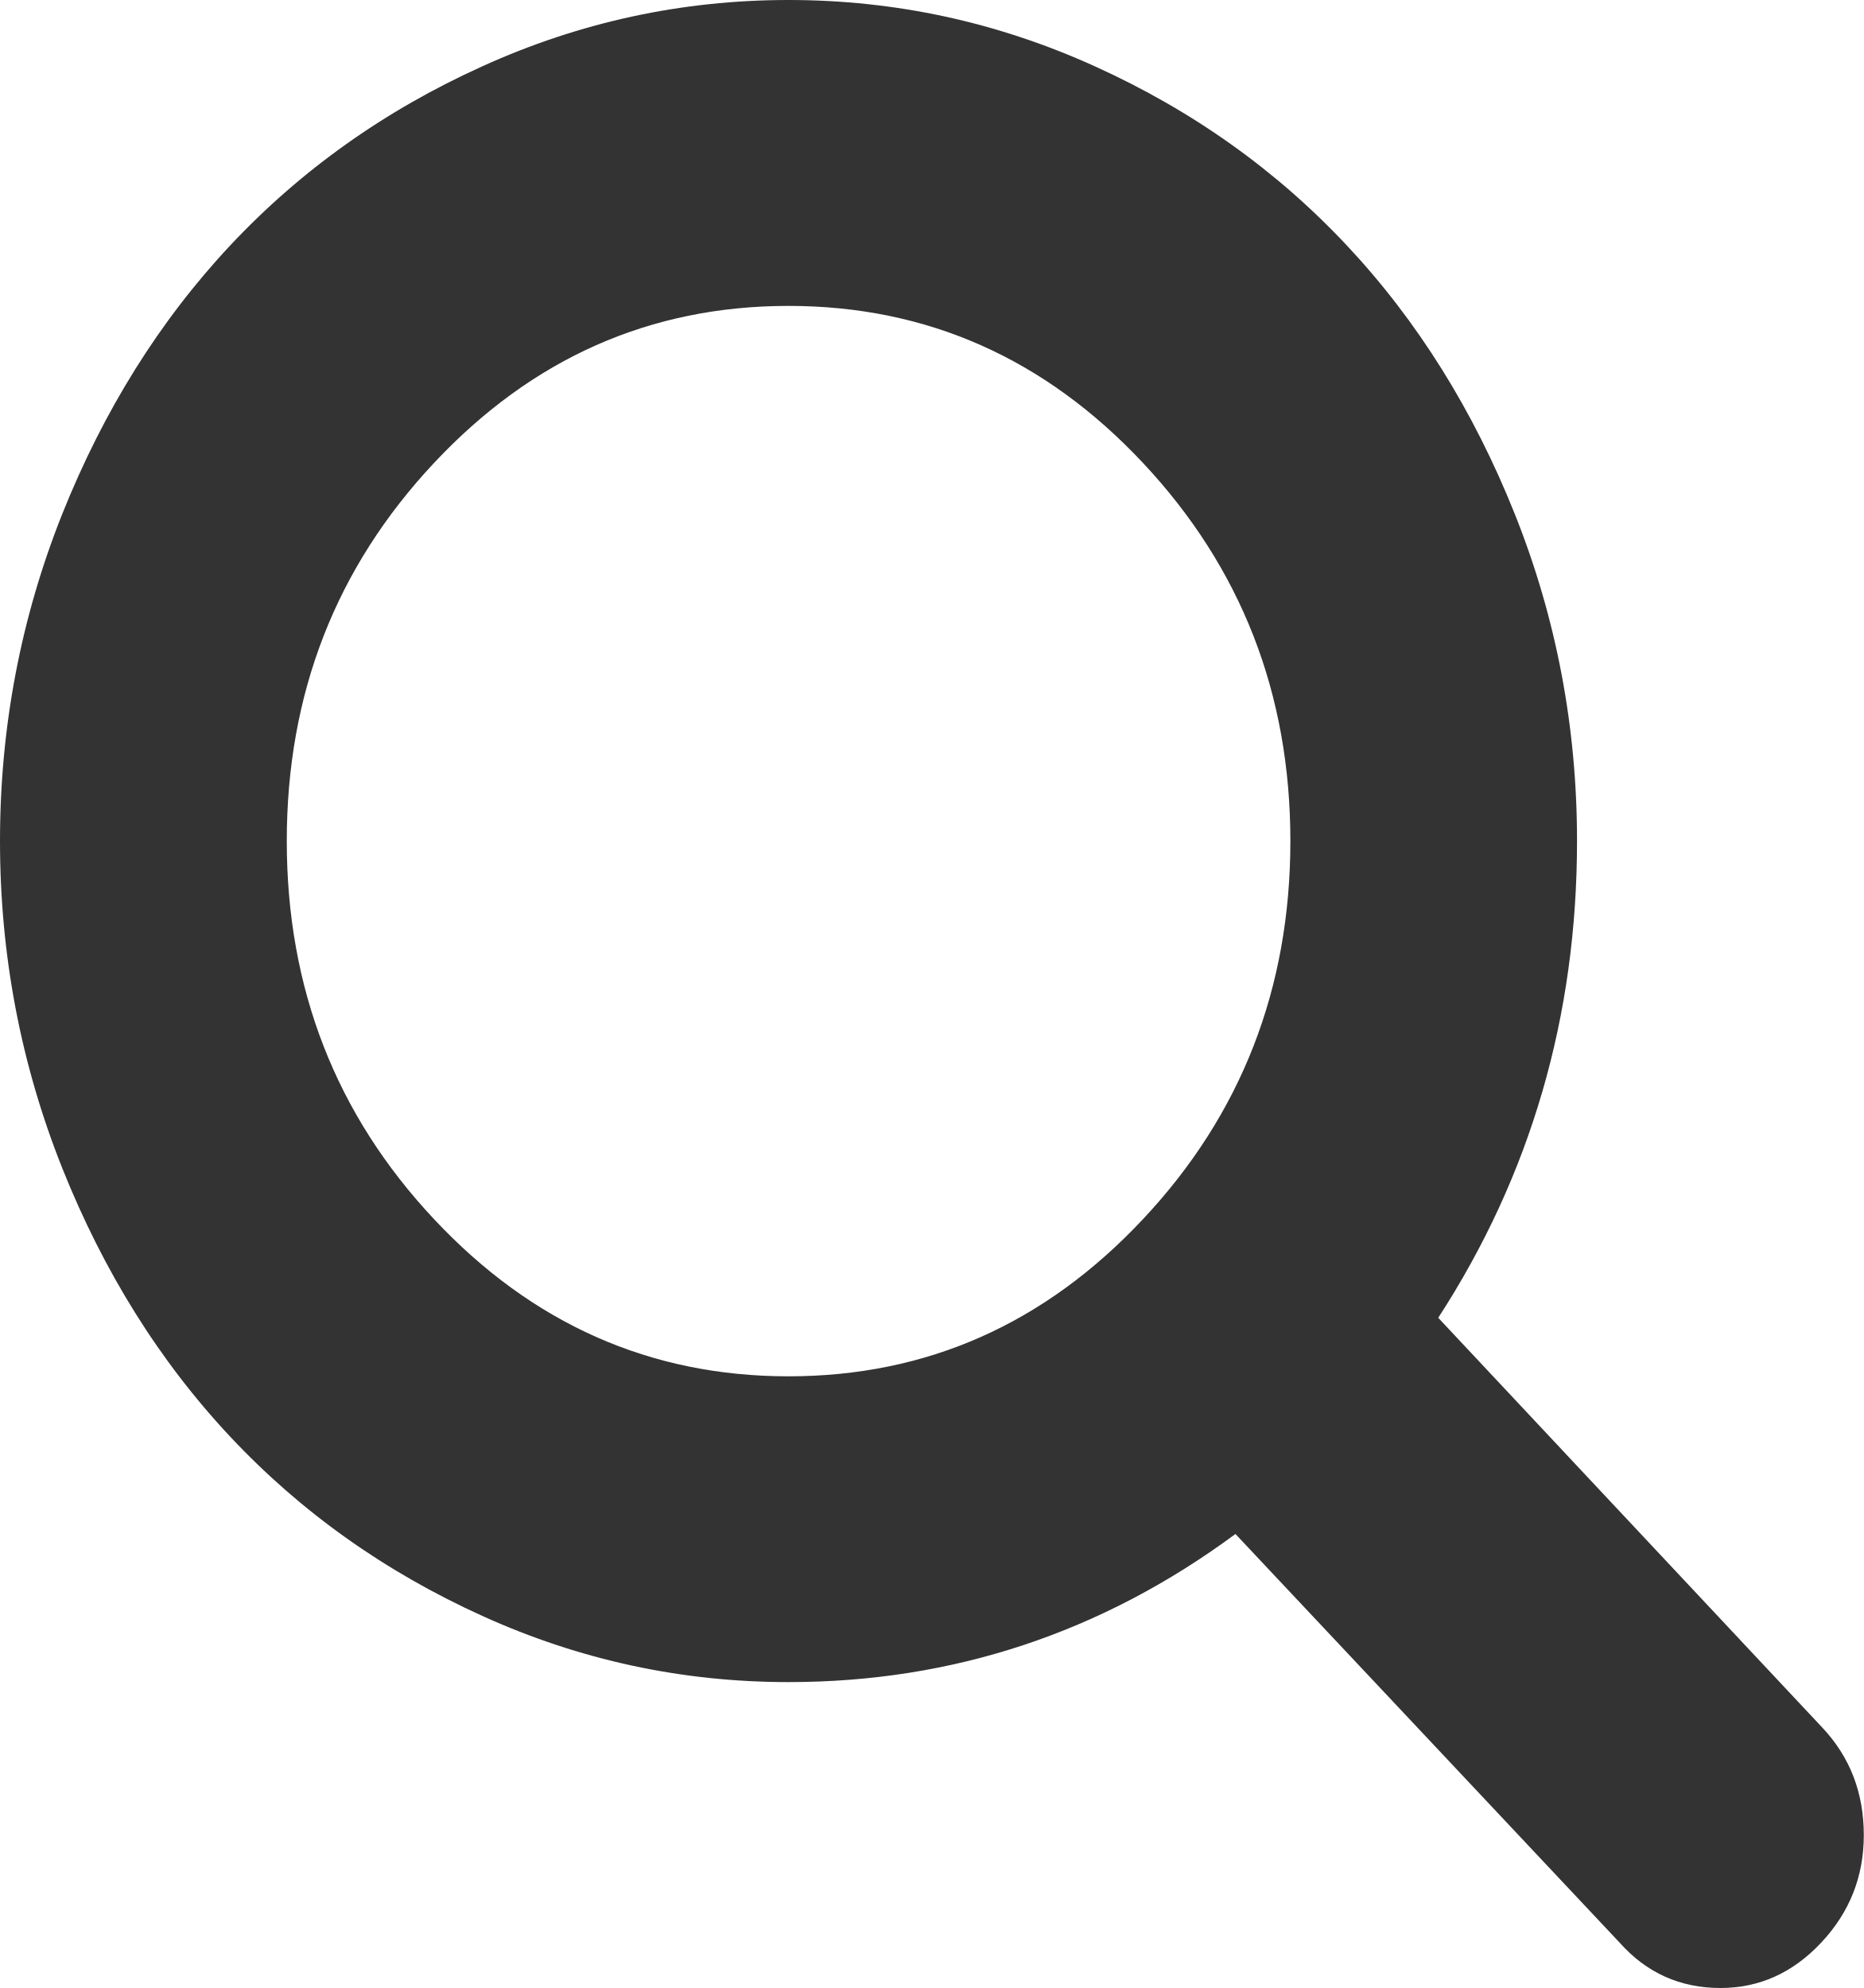
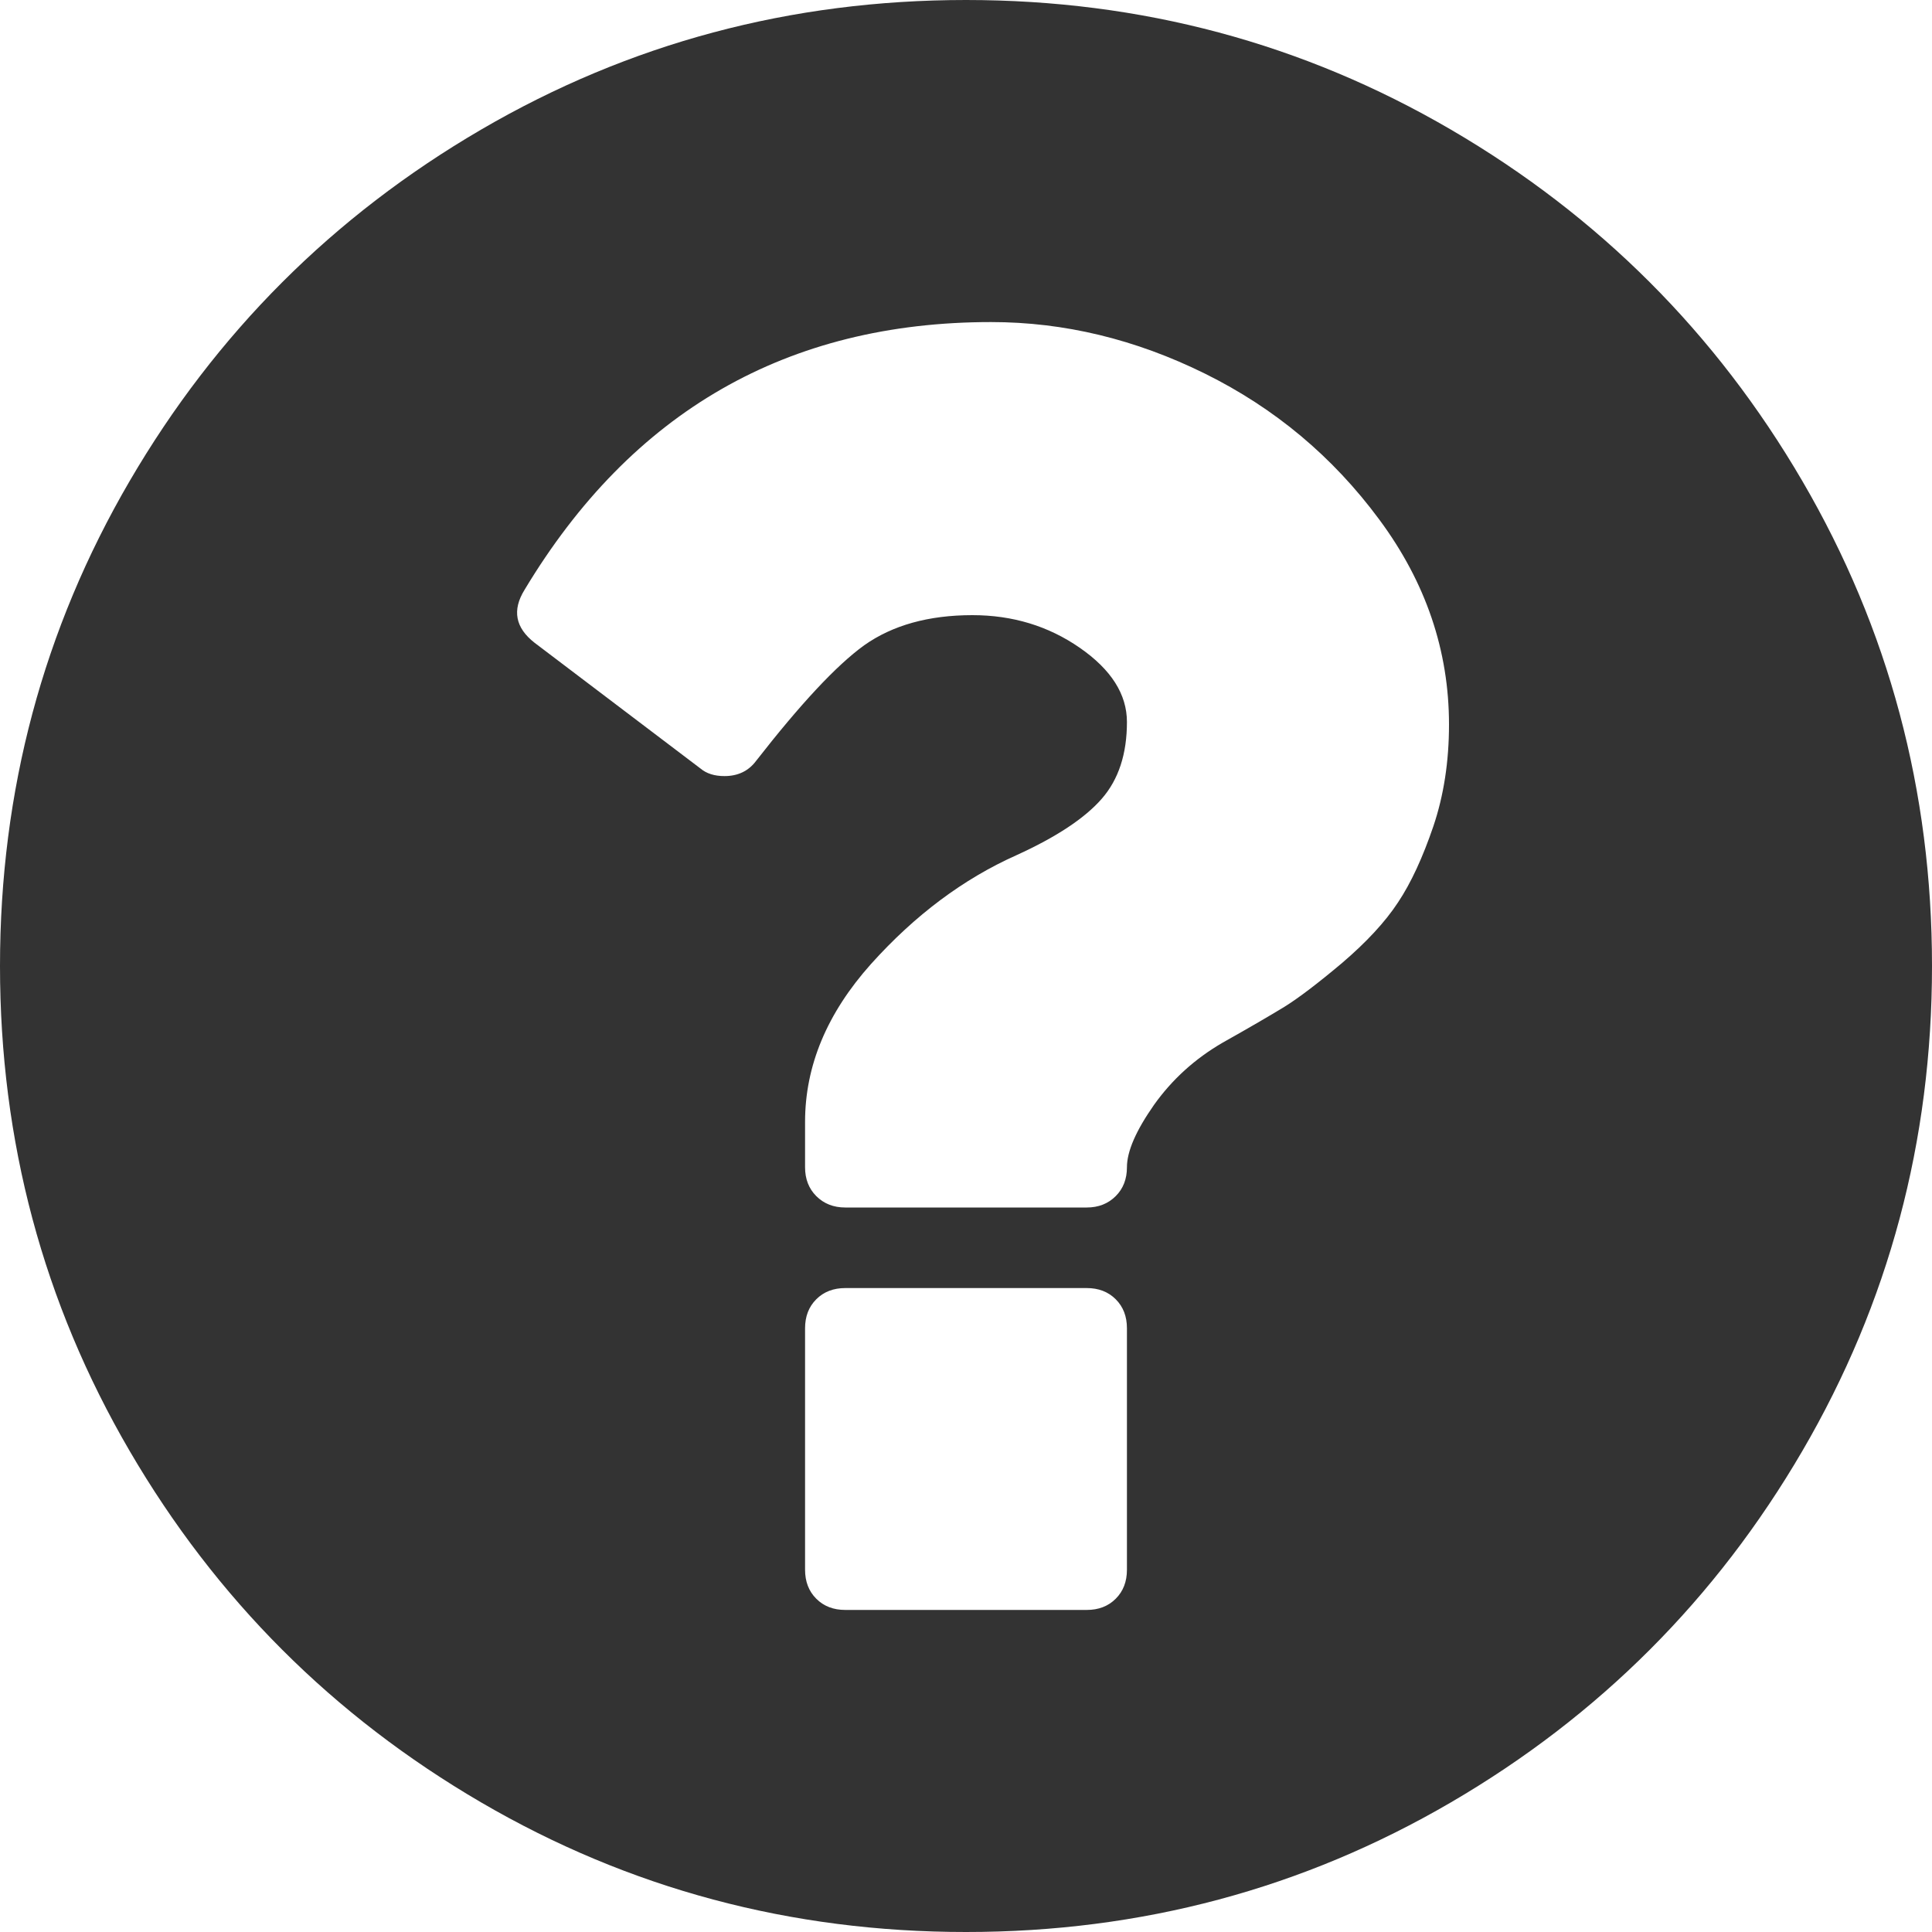
- <svg xmlns="http://www.w3.org/2000/svg" version="1.1" width="15px" height="16px">
-   <g transform="matrix(1 0 0 1 -230 -96 )">
-     <path d="M 9.199 9.812  C 9.989 8.97  10.385 7.955  10.385 6.769  C 10.385 5.583  9.989 4.569  9.199 3.726  C 8.409 2.883  7.458 2.462  6.346 2.462  C 5.234 2.462  4.283 2.883  3.493 3.726  C 2.703 4.569  2.308 5.583  2.308 6.769  C 2.308 7.955  2.703 8.97  3.493 9.812  C 4.283 10.655  5.234 11.077  6.346 11.077  C 7.458 11.077  8.409 10.655  9.199 9.812  Z M 14.666 13.904  C 14.889 14.141  15 14.429  15 14.769  C 15 15.103  14.886 15.391  14.657 15.635  C 14.429 15.878  14.159 16  13.846 16  C 13.522 16  13.251 15.878  13.035 15.635  L 9.943 12.346  C 8.867 13.141  7.668 13.538  6.346 13.538  C 5.487 13.538  4.665 13.361  3.881 13.005  C 3.096 12.649  2.42 12.168  1.852 11.562  C 1.285 10.957  0.834 10.236  0.5 9.399  C 0.167 8.562  0 7.686  0 6.769  C 0 5.853  0.167 4.976  0.5 4.139  C 0.834 3.303  1.285 2.582  1.852 1.976  C 2.42 1.37  3.096 0.889  3.881 0.534  C 4.665 0.178  5.487 0  6.346 0  C 7.206 0  8.027 0.178  8.812 0.534  C 9.596 0.889  10.272 1.37  10.84 1.976  C 11.408 2.582  11.858 3.303  12.192 4.139  C 12.526 4.976  12.692 5.853  12.692 6.769  C 12.692 8.179  12.32 9.458  11.575 10.606  L 14.666 13.904  Z " fill-rule="nonzero" fill="#333333" stroke="none" transform="matrix(1 0 0 1 230 96 )" />
+ <svg xmlns="http://www.w3.org/2000/svg" version="1.1" width="10px" height="10px">
+   <g transform="matrix(1 0 0 1 -88 -64 )">
+     <path d="M 5.775 8.275  C 5.814 8.236  5.833 8.186  5.833 8.125  L 5.833 6.875  C 5.833 6.814  5.814 6.764  5.775 6.725  C 5.736 6.686  5.686 6.667  5.625 6.667  L 4.375 6.667  C 4.314 6.667  4.264 6.686  4.225 6.725  C 4.186 6.764  4.167 6.814  4.167 6.875  L 4.167 8.125  C 4.167 8.186  4.186 8.236  4.225 8.275  C 4.264 8.314  4.314 8.333  4.375 8.333  L 5.625 8.333  C 5.686 8.333  5.736 8.314  5.775 8.275  Z M 7.419 4.277  C 7.473 4.117  7.5 3.941  7.5 3.75  C 7.5 3.368  7.38 3.014  7.139 2.689  C 6.898 2.363  6.597 2.112  6.237 1.934  C 5.877 1.756  5.508 1.667  5.13 1.667  C 4.076 1.667  3.27 2.129  2.715 3.053  C 2.65 3.158  2.667 3.249  2.767 3.327  L 3.626 3.978  C 3.657 4.004  3.698 4.017  3.75 4.017  C 3.819 4.017  3.874 3.991  3.913 3.939  C 4.143 3.644  4.329 3.444  4.473 3.34  C 4.62 3.236  4.807 3.184  5.033 3.184  C 5.241 3.184  5.426 3.24  5.589 3.353  C 5.752 3.466  5.833 3.594  5.833 3.737  C 5.833 3.902  5.79 4.034  5.703 4.134  C 5.616 4.234  5.469 4.332  5.26 4.427  C 4.987 4.549  4.736 4.736  4.508 4.99  C 4.281 5.244  4.167 5.516  4.167 5.807  L 4.167 6.042  C 4.167 6.102  4.186 6.152  4.225 6.191  C 4.264 6.23  4.314 6.25  4.375 6.25  L 5.625 6.25  C 5.686 6.25  5.736 6.23  5.775 6.191  C 5.814 6.152  5.833 6.102  5.833 6.042  C 5.833 5.959  5.88 5.852  5.973 5.719  C 6.067 5.587  6.185 5.48  6.328 5.397  C 6.467 5.319  6.573 5.257  6.647 5.212  C 6.721 5.166  6.821 5.09  6.947 4.984  C 7.072 4.877  7.169 4.773  7.236 4.671  C 7.304 4.569  7.364 4.438  7.419 4.277  Z M 9.329 2.49  C 9.776 3.256  10 4.093  10 5  C 10 5.907  9.776 6.744  9.329 7.51  C 8.882 8.276  8.276 8.882  7.51 9.329  C 6.744 9.776  5.907 10  5 10  C 4.093 10  3.256 9.776  2.49 9.329  C 1.724 8.882  1.118 8.276  0.671 7.51  C 0.224 6.744  0 5.907  0 5  C 0 4.093  0.224 3.256  0.671 2.49  C 1.118 1.724  1.724 1.118  2.49 0.671  C 3.256 0.224  4.093 0  5 0  C 5.907 0  6.744 0.224  7.51 0.671  C 8.276 1.118  8.882 1.724  9.329 2.49  Z " fill-rule="nonzero" fill="#333333" stroke="none" transform="matrix(1 0 0 1 88 64 )" />
  </g>
</svg>
